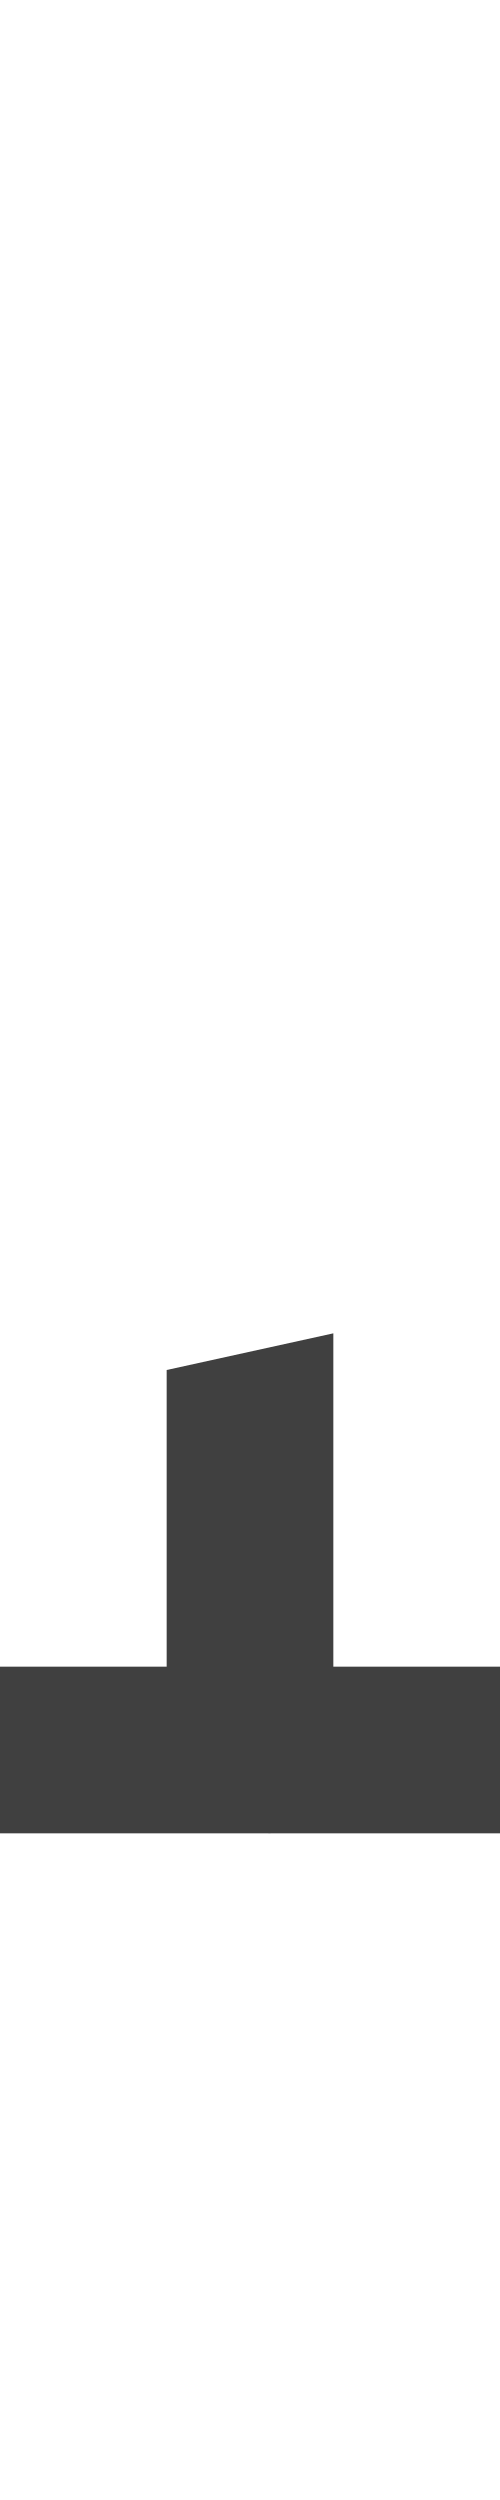
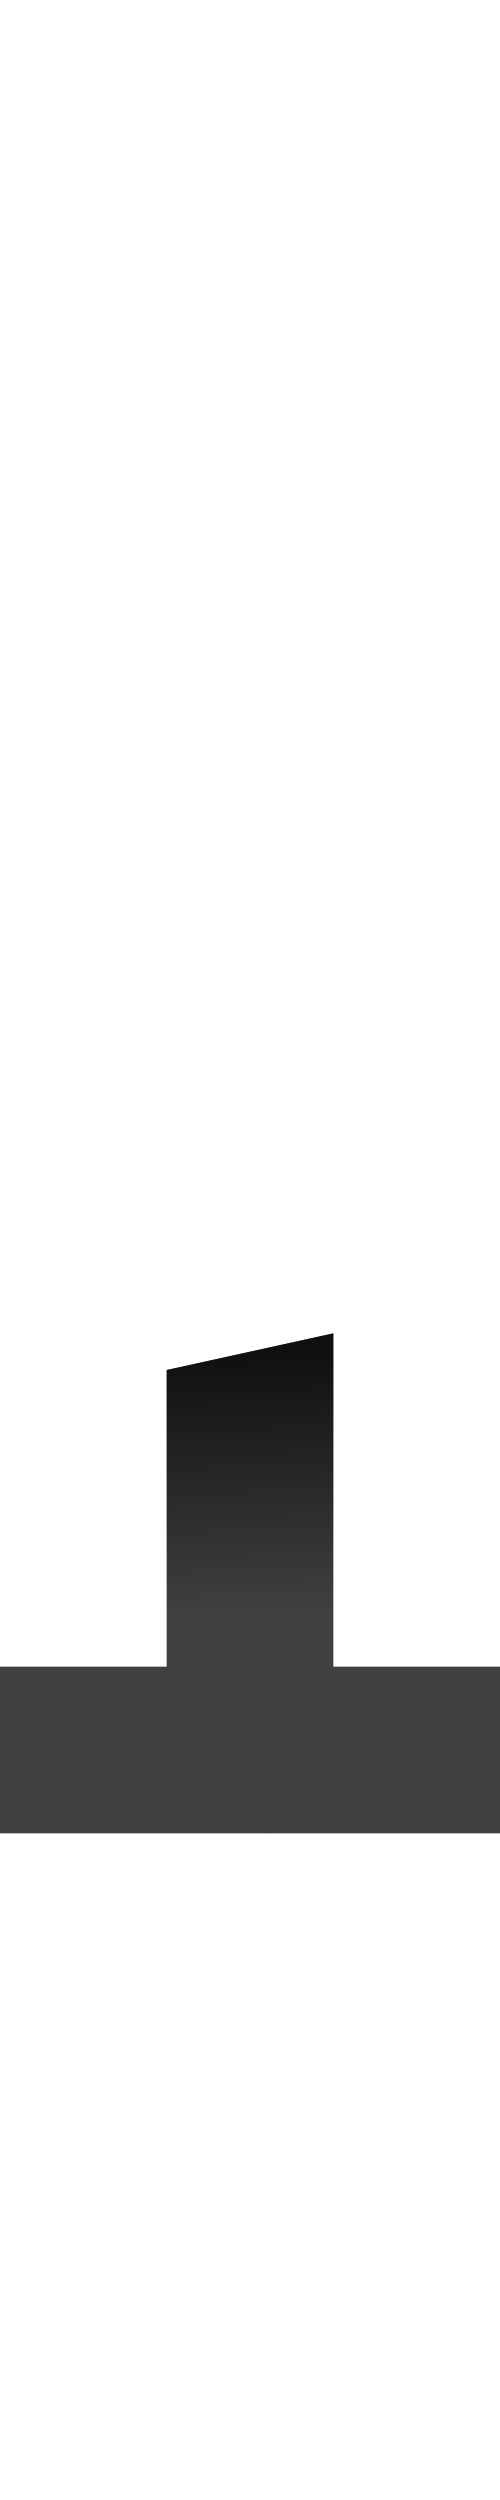
- <svg xmlns="http://www.w3.org/2000/svg" version="1.1" viewBox="0 0 300.0 1500.0" width="300.0" height="1500.0">
-   <g transform="matrix(1 0 0 -1 0 1100.0)">
-     <path opacity="0.75" d="M100.0 0.0H320.0V100.0H100.0V0.0ZM83.0 483.0ZM83.0 -150.0ZM75.0 422.0ZM83.0 550.0ZM83.0 -150.0ZM-20.0 0.0H160.0C160.0 0.0 200.0 -2.0 200.0 23.0V300.0L100.0 278.0V100.0H-20.0V0.0Z" />
+ <svg xmlns="http://www.w3.org/2000/svg" xmlns:xlink="http://www.w3.org/1999/xlink" version="1.1" viewBox="0 0 300.0 1500.0" width="300.0" height="1500.0" id="svg181">
+   <defs id="defs183">
+     <linearGradient id="linearGradient2690">
+       <stop style="stop-color:#000000;stop-opacity:1;" offset="0" id="stop2686" />
+       <stop style="stop-color:#000000;stop-opacity:0;" offset="1" id="stop2688" />
+     </linearGradient>
+     <linearGradient xlink:href="#linearGradient2690" id="linearGradient2692" x1="135.034" y1="286.577" x2="140.805" y2="131.544" gradientUnits="userSpaceOnUse" />
+   </defs>
+   <g transform="matrix(1 0 0 -1 0 1100.0)" id="g179">
+     <path opacity="0.75" d="M100.0 0.0H320.0V100.0H100.0V0.0ZM83.0 483.0ZM83.0 -150.0ZM75.0 422.0ZM83.0 550.0ZM83.0 -150.0ZM-20.0 0.0H160.0C160.0 0.0 200.0 -2.0 200.0 23.0V300.0L100.0 278.0V100.0H-20.0V0.0Z" id="path177" />
+     <path opacity="0.75" d="M100.0 0.0H320.0V100.0H100.0V0.0ZM83.0 483.0ZM83.0 -150.0ZM75.0 422.0ZM83.0 550.0ZM83.0 -150.0ZM-20.0 0.0H160.0C160.0 0.0 200.0 -2.0 200.0 23.0V300.0L100.0 278.0V100.0H-20.0V0.0Z" id="path2684" style="fill-opacity:1;fill:url(#linearGradient2692)" />
  </g>
</svg>
